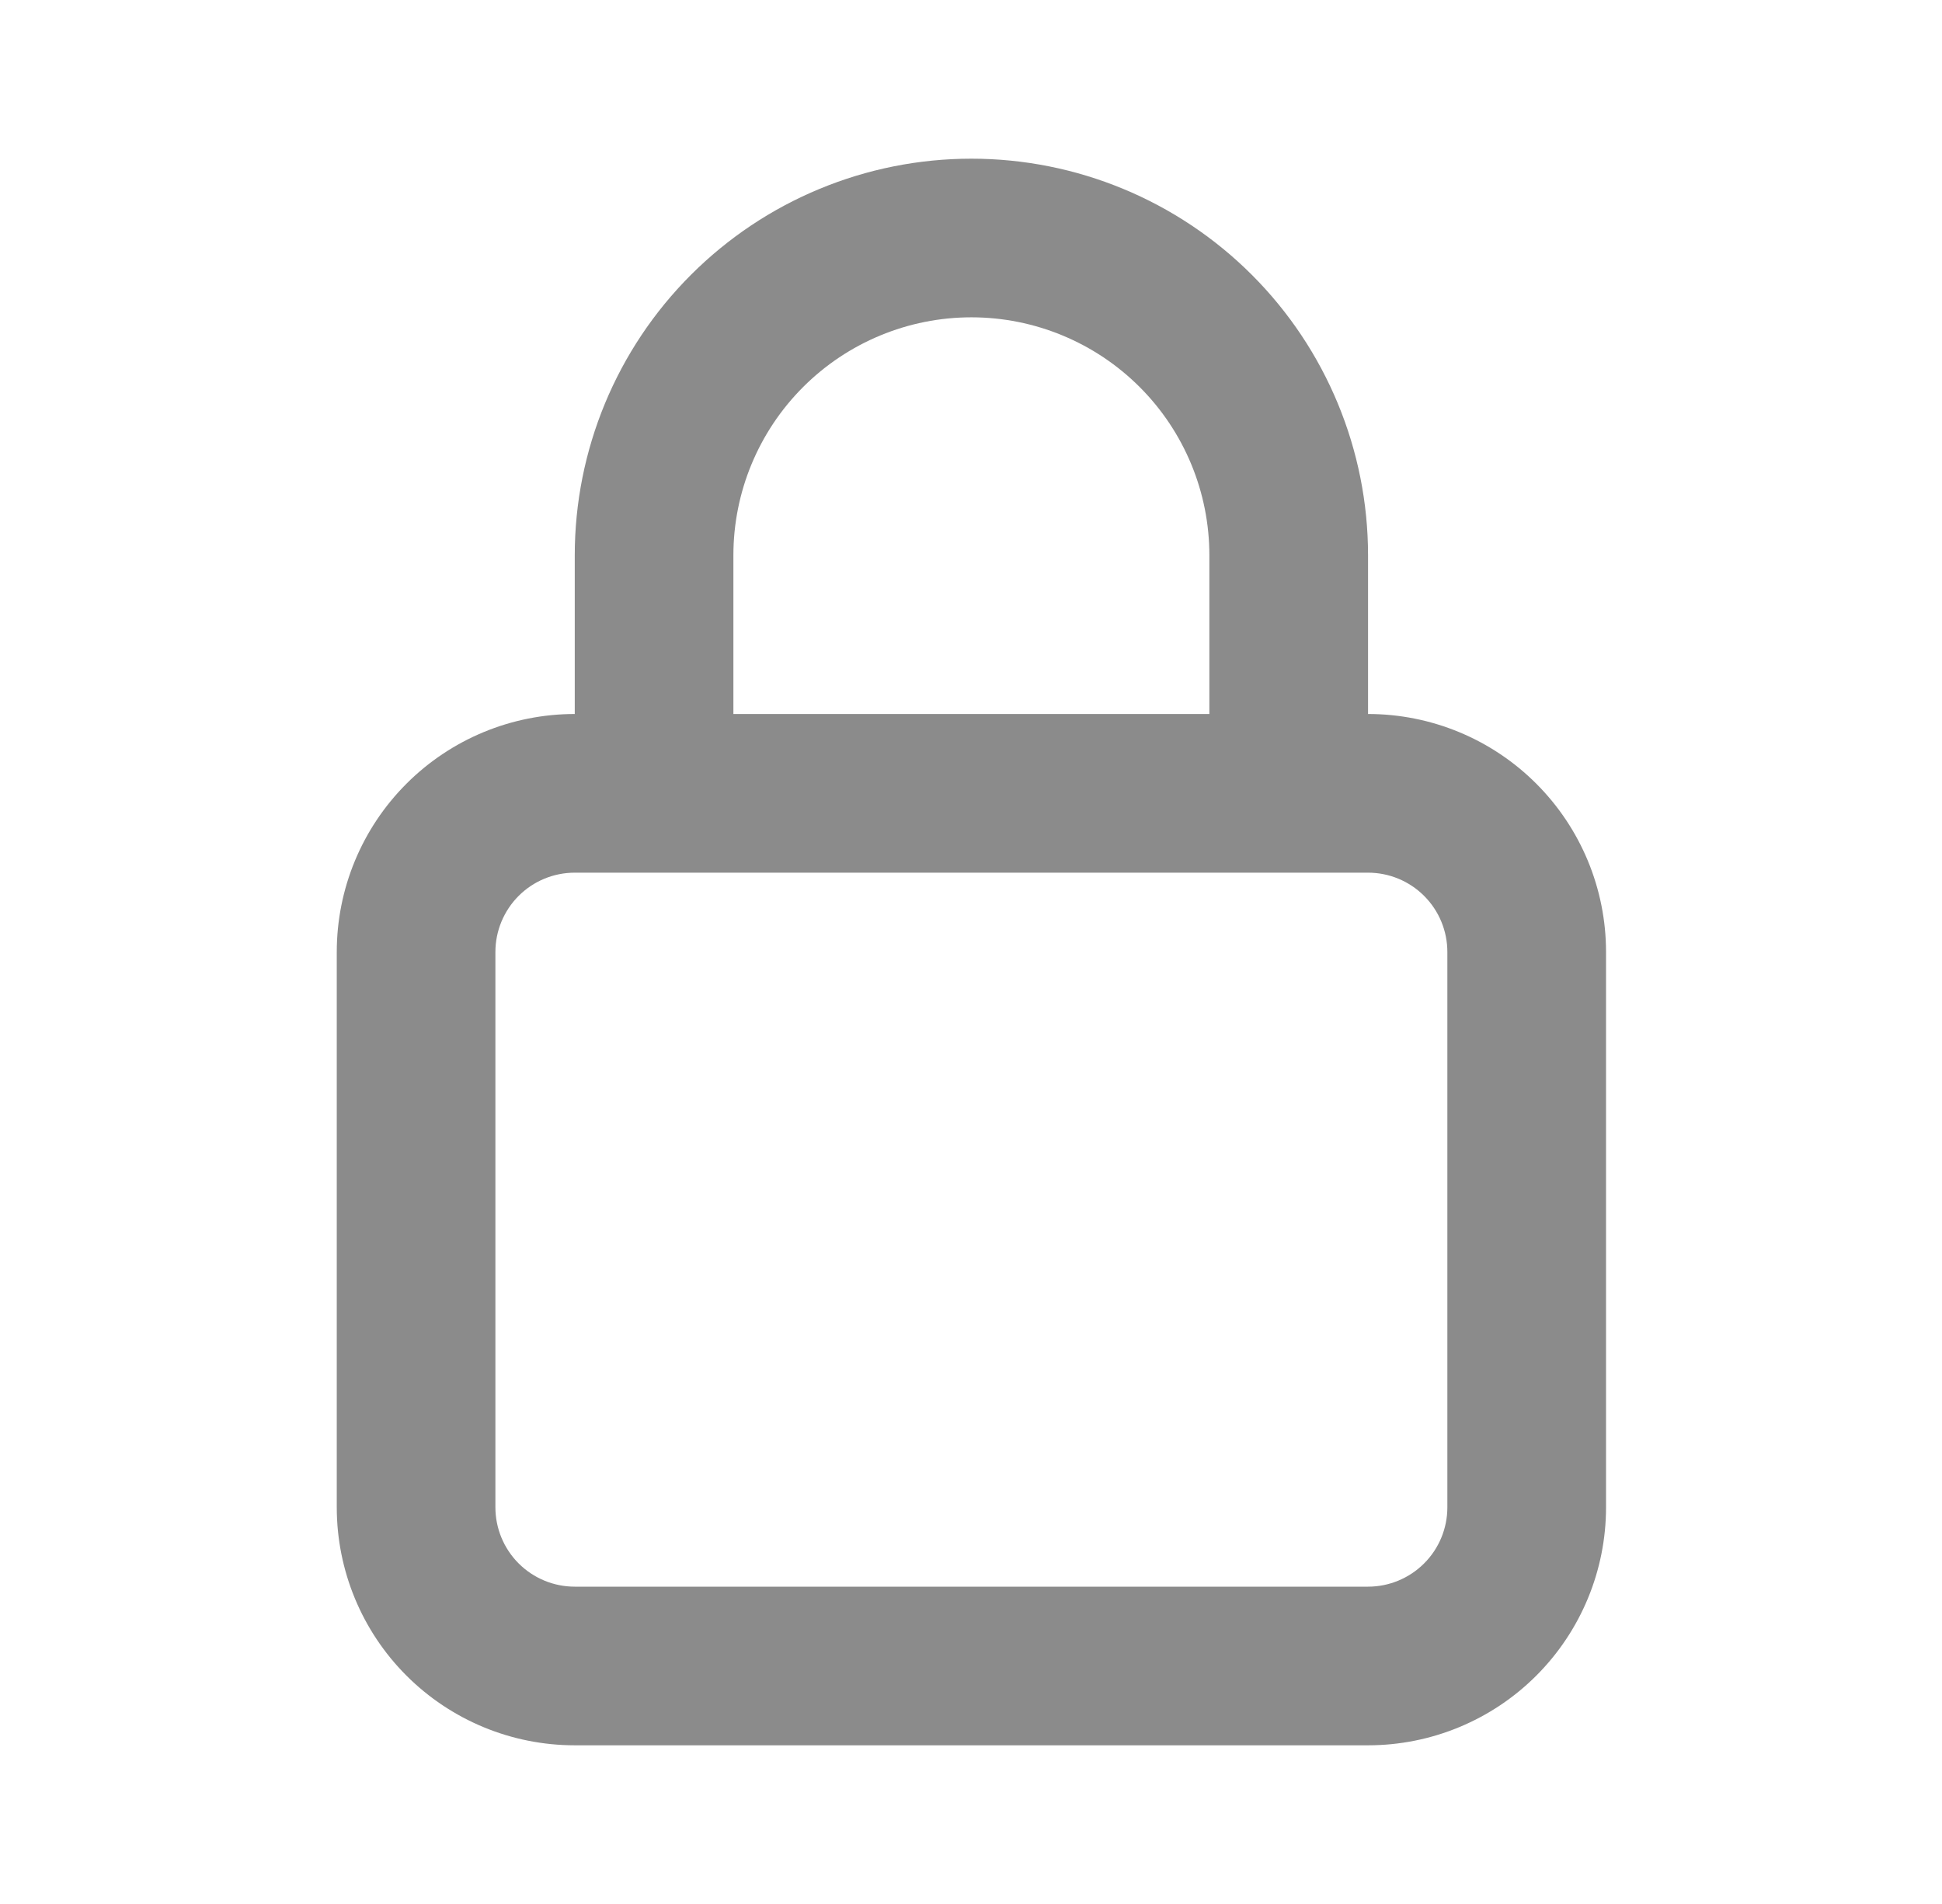
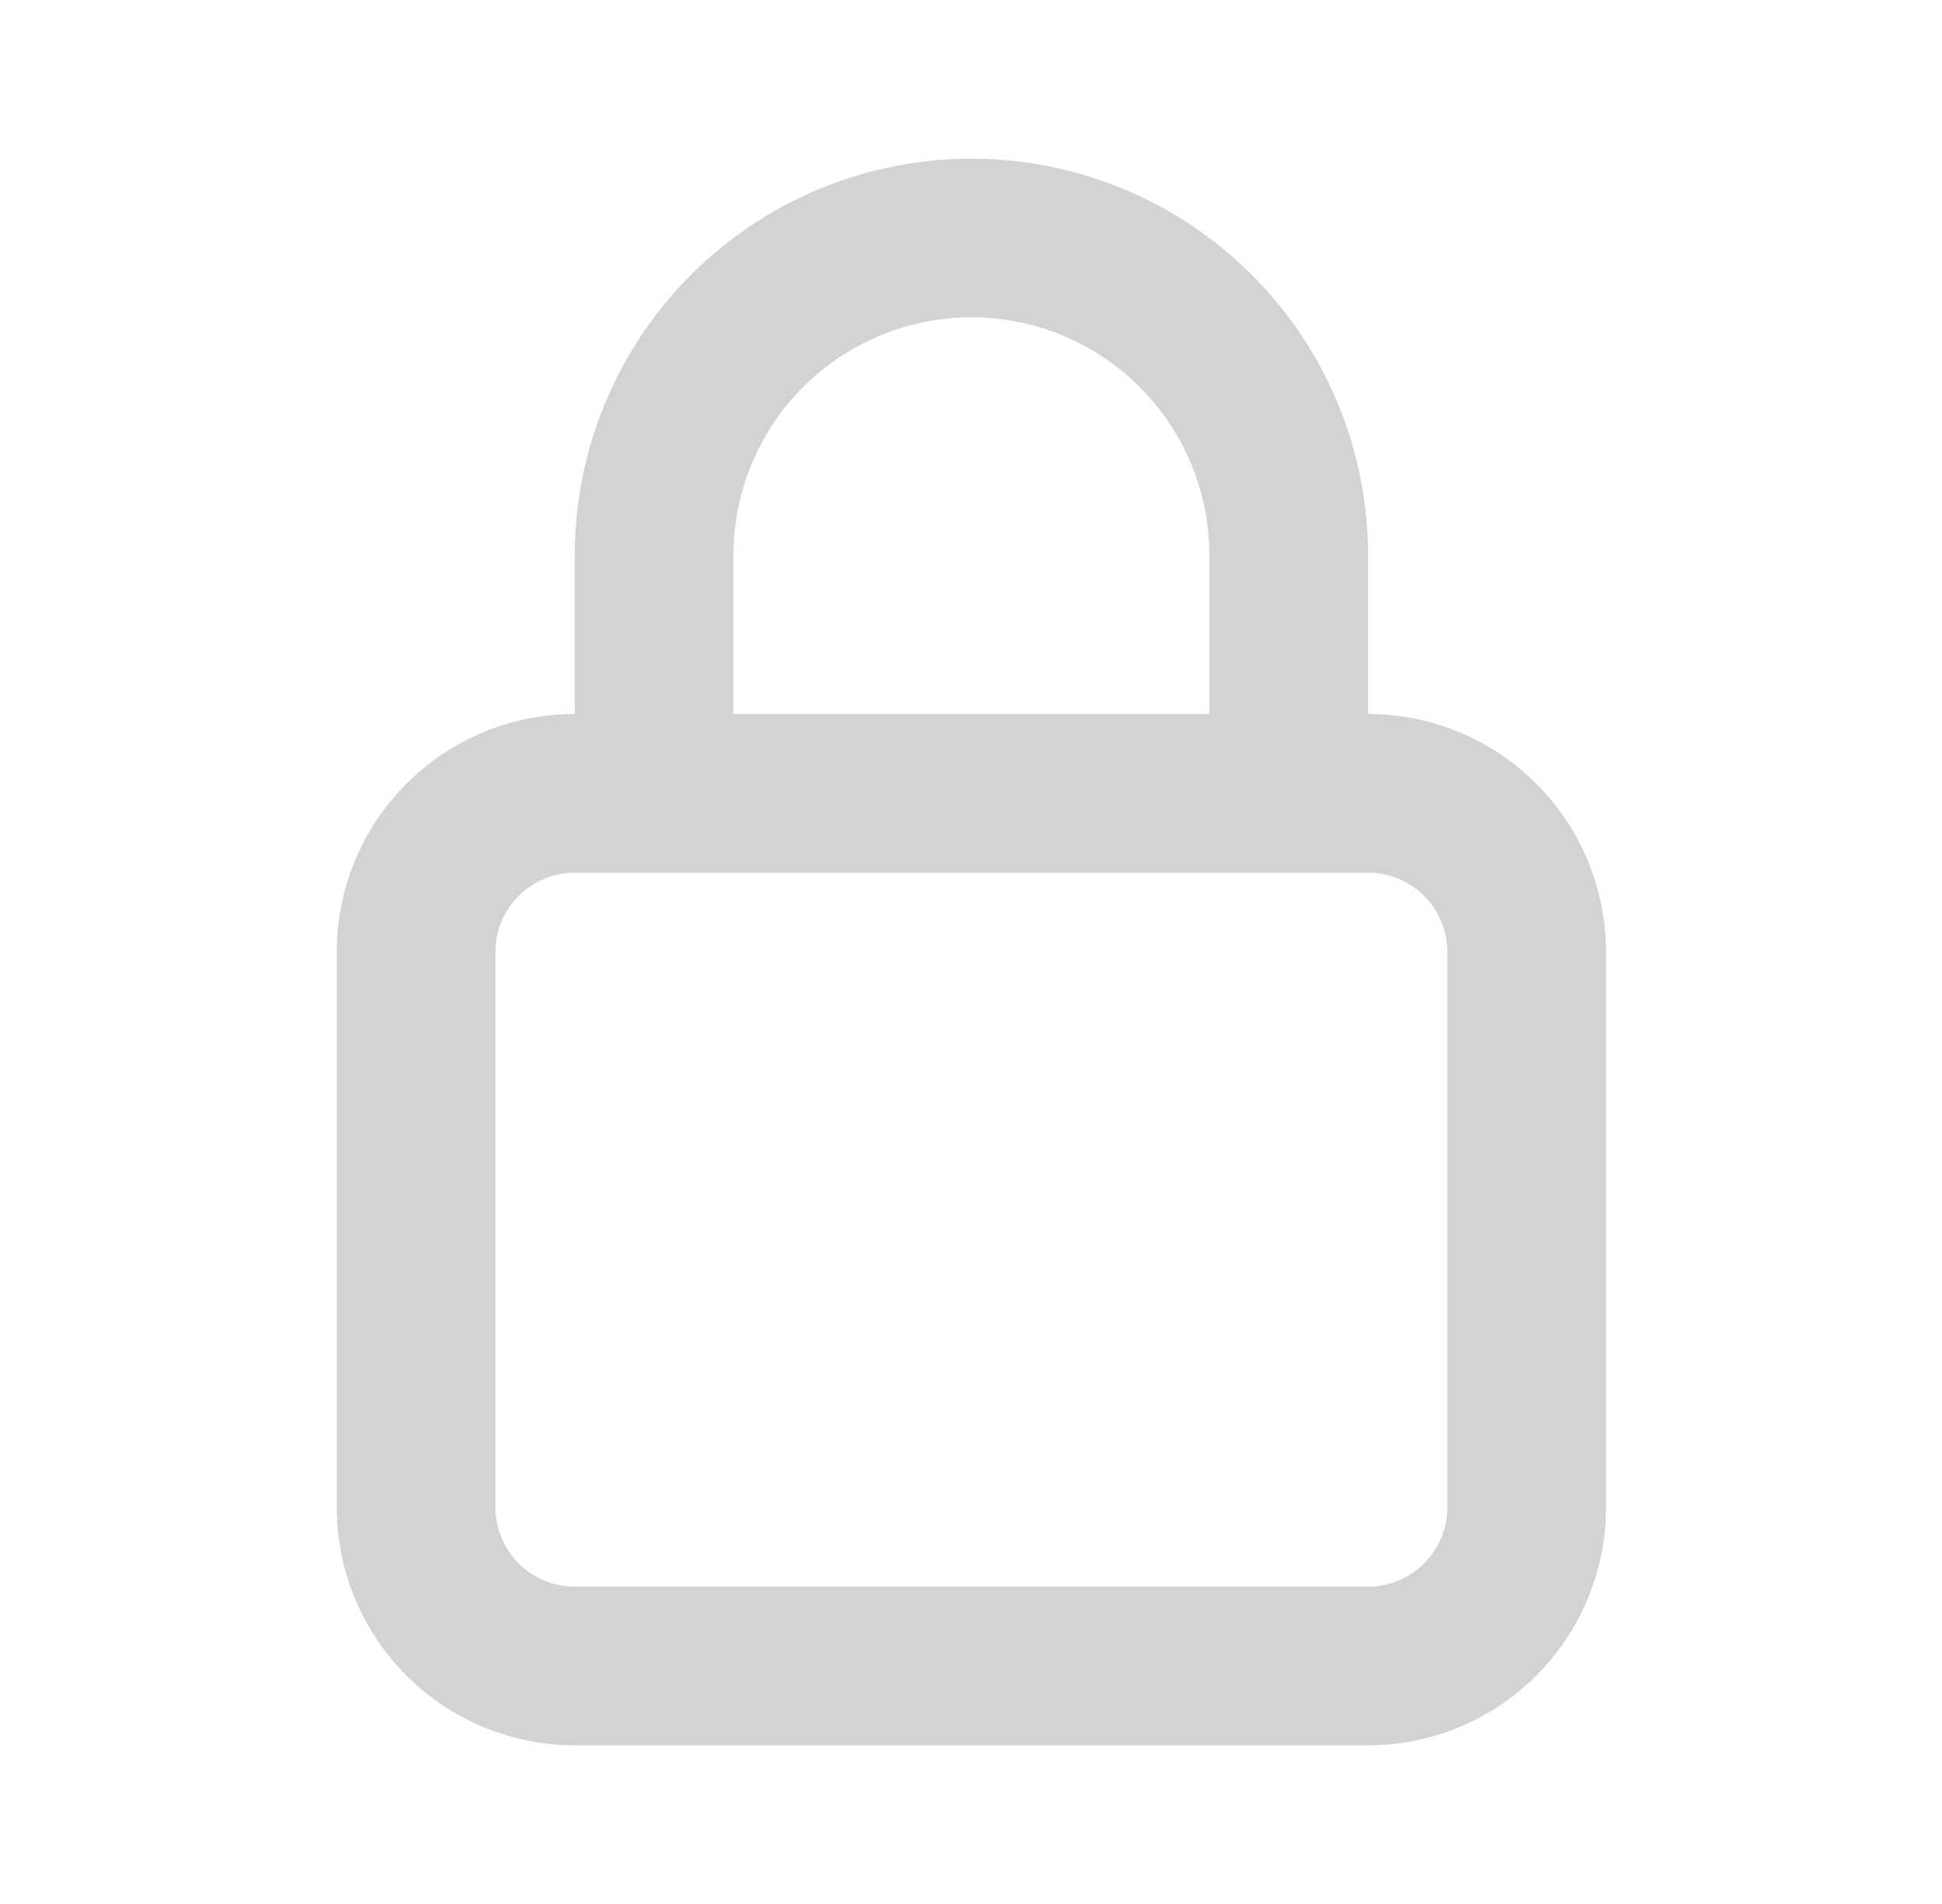
<svg xmlns="http://www.w3.org/2000/svg" width="51" height="50" viewBox="0 0 51 50" fill="none">
-   <path d="M35.927 18.75V14.583C35.927 11.821 34.829 9.171 32.876 7.218C30.922 5.264 28.273 4.167 25.51 4.167C22.747 4.167 20.098 5.264 18.145 7.218C16.191 9.171 15.094 11.821 15.094 14.583V18.75C13.436 18.75 11.846 19.408 10.674 20.581C9.502 21.753 8.844 23.342 8.844 25V39.583C8.844 41.241 9.502 42.831 10.674 44.003C11.846 45.175 13.436 45.833 15.094 45.833H35.927C37.584 45.833 39.174 45.175 40.346 44.003C41.518 42.831 42.177 41.241 42.177 39.583V25C42.177 23.342 41.518 21.753 40.346 20.581C39.174 19.408 37.584 18.75 35.927 18.75ZM19.26 14.583C19.26 12.926 19.919 11.336 21.091 10.164C22.263 8.992 23.853 8.333 25.51 8.333C27.168 8.333 28.758 8.992 29.93 10.164C31.102 11.336 31.76 12.926 31.76 14.583V18.75H19.26V14.583ZM38.01 39.583C38.01 40.136 37.791 40.666 37.4 41.056C37.009 41.447 36.479 41.667 35.927 41.667H15.094C14.541 41.667 14.011 41.447 13.62 41.056C13.23 40.666 13.01 40.136 13.01 39.583V25C13.01 24.447 13.23 23.918 13.62 23.527C14.011 23.136 14.541 22.917 15.094 22.917H35.927C36.479 22.917 37.009 23.136 37.4 23.527C37.791 23.918 38.01 24.447 38.01 25V39.583Z" fill="#8B8B8B" />
+   <path d="M35.927 18.75V14.583C35.927 11.821 34.829 9.171 32.876 7.218C30.922 5.264 28.273 4.167 25.51 4.167C22.747 4.167 20.098 5.264 18.145 7.218C16.191 9.171 15.094 11.821 15.094 14.583V18.75C13.436 18.75 11.846 19.408 10.674 20.581C9.502 21.753 8.844 23.342 8.844 25V39.583C8.844 41.241 9.502 42.831 10.674 44.003C11.846 45.175 13.436 45.833 15.094 45.833H35.927C37.584 45.833 39.174 45.175 40.346 44.003C41.518 42.831 42.177 41.241 42.177 39.583V25C42.177 23.342 41.518 21.753 40.346 20.581C39.174 19.408 37.584 18.75 35.927 18.75ZM19.26 14.583C19.26 12.926 19.919 11.336 21.091 10.164C22.263 8.992 23.853 8.333 25.51 8.333C27.168 8.333 28.758 8.992 29.93 10.164C31.102 11.336 31.76 12.926 31.76 14.583V18.75H19.26V14.583ZM38.01 39.583C38.01 40.136 37.791 40.666 37.4 41.056C37.009 41.447 36.479 41.667 35.927 41.667H15.094C14.541 41.667 14.011 41.447 13.62 41.056C13.23 40.666 13.01 40.136 13.01 39.583V25C13.01 24.447 13.23 23.918 13.62 23.527C14.011 23.136 14.541 22.917 15.094 22.917H35.927C36.479 22.917 37.009 23.136 37.4 23.527C37.791 23.918 38.01 24.447 38.01 25V39.583Z" fill="#d3d3d3" />
</svg>
